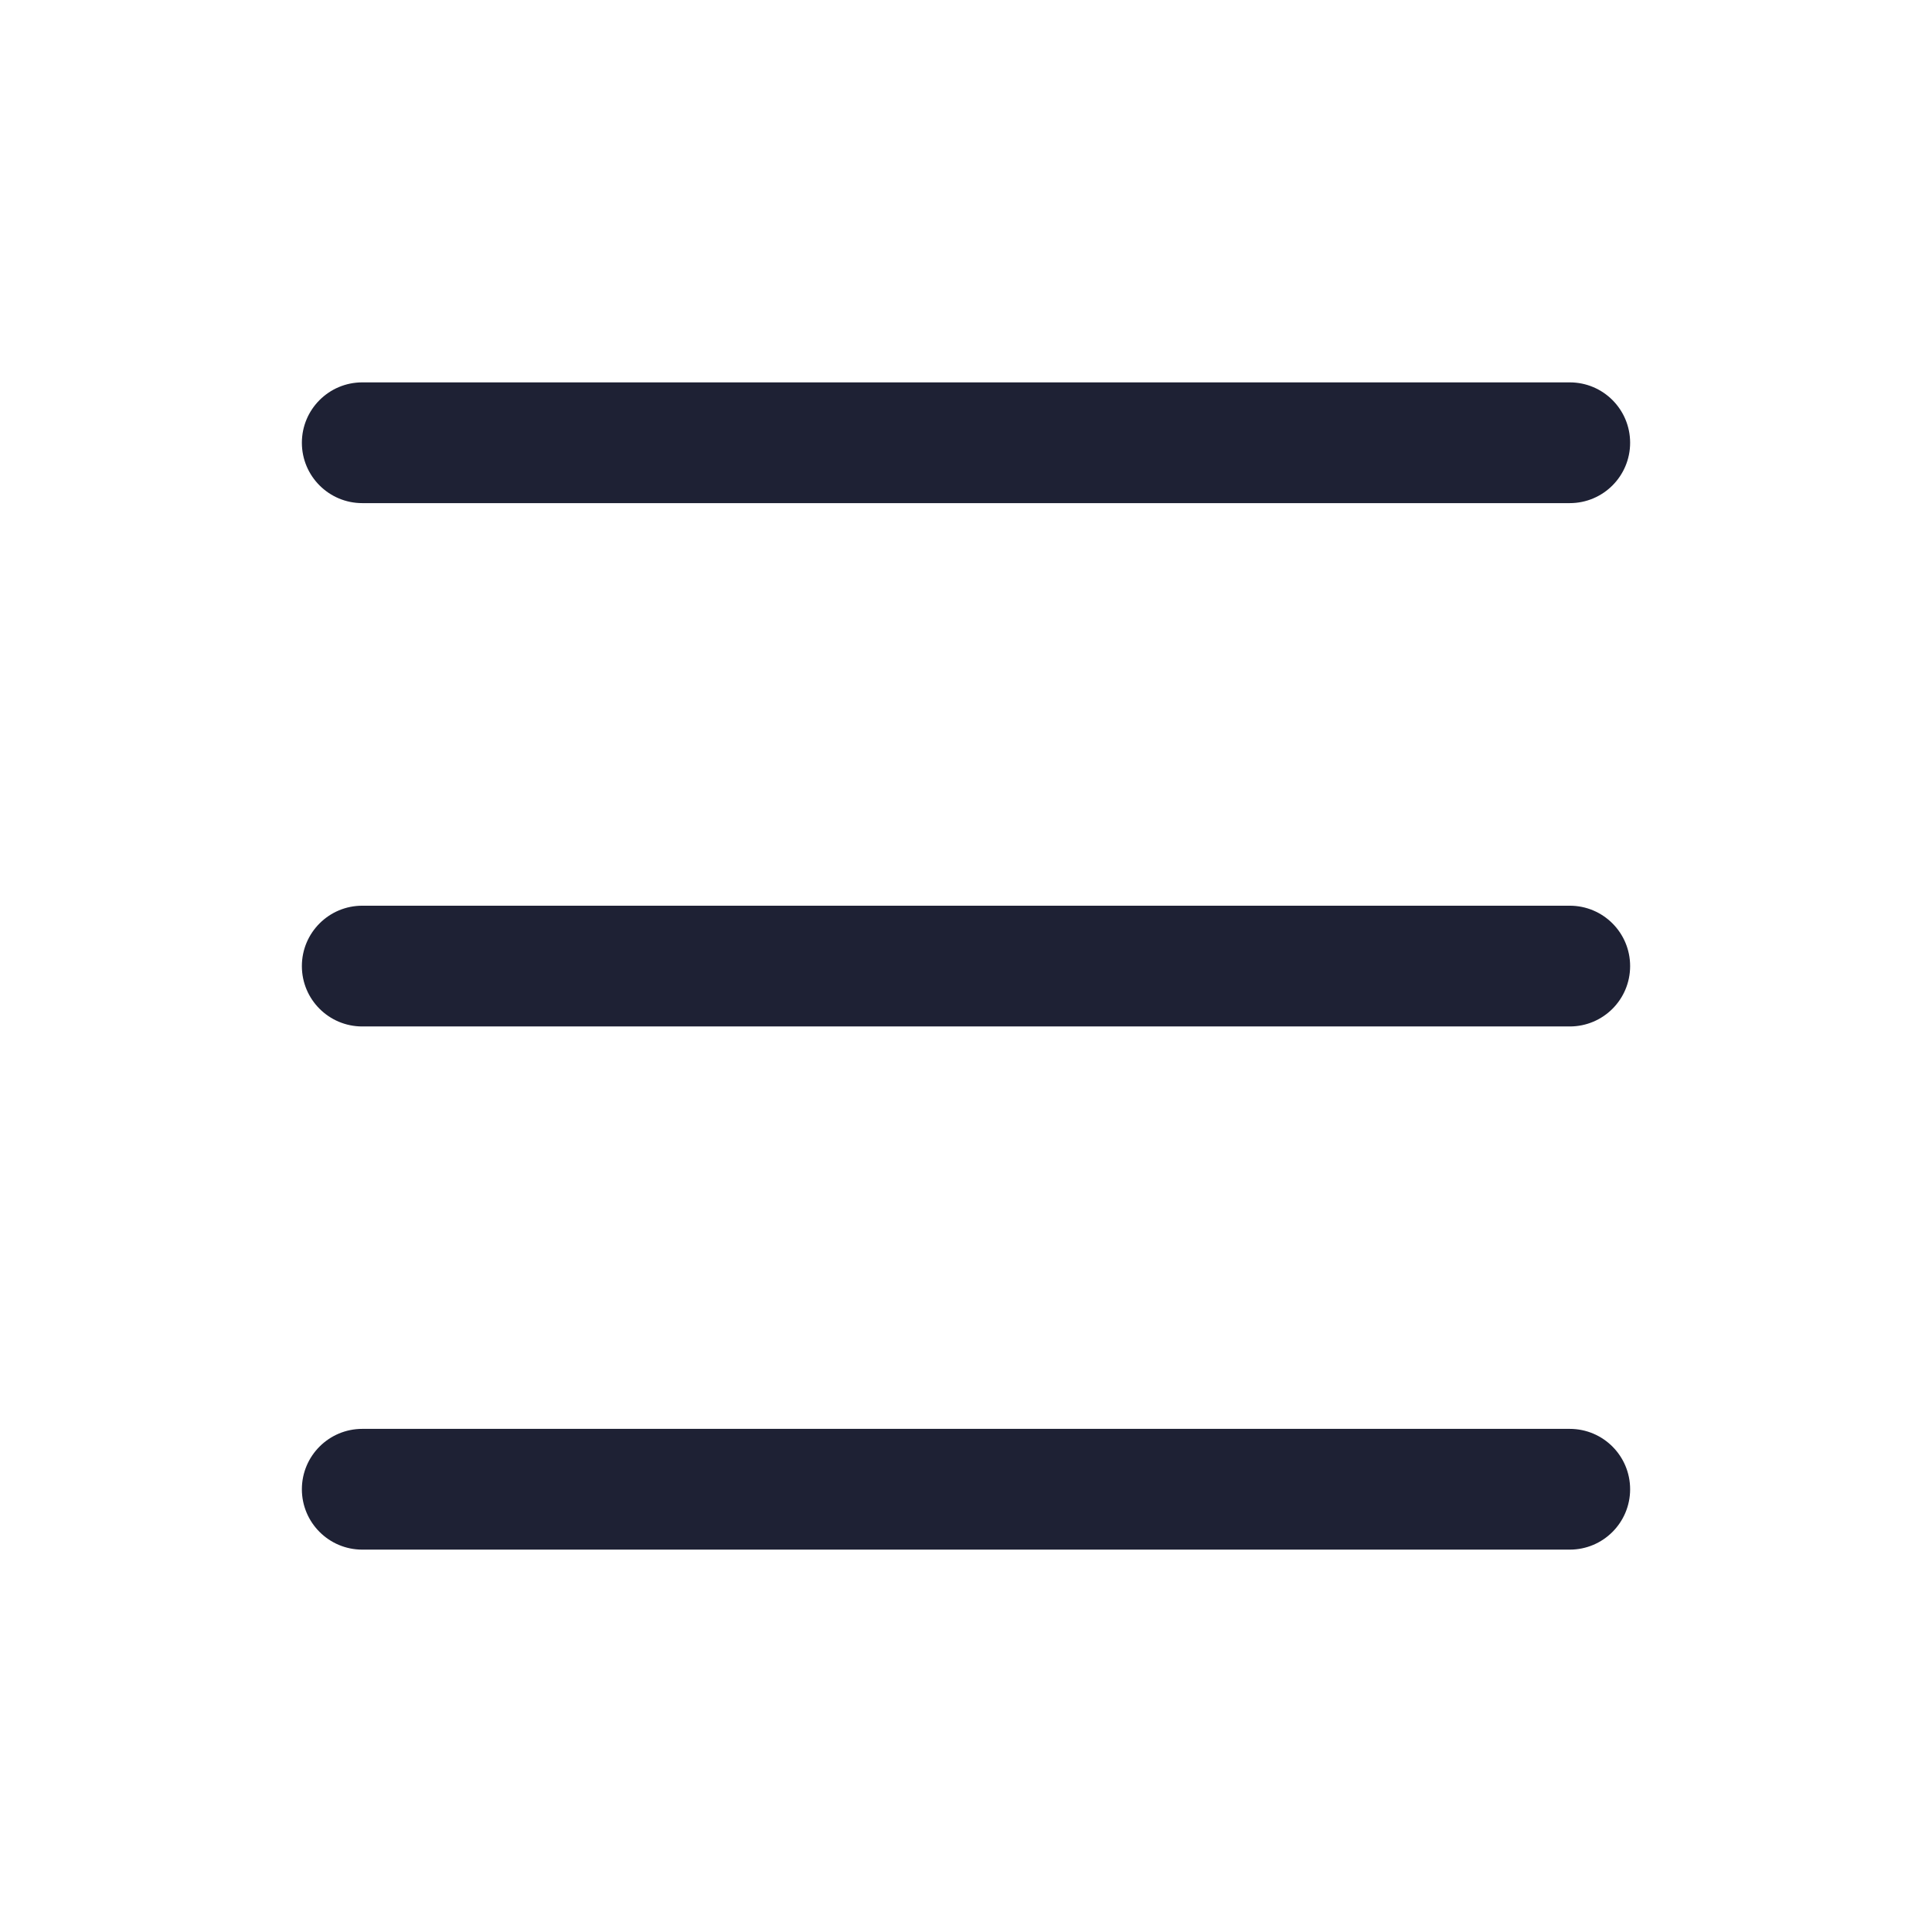
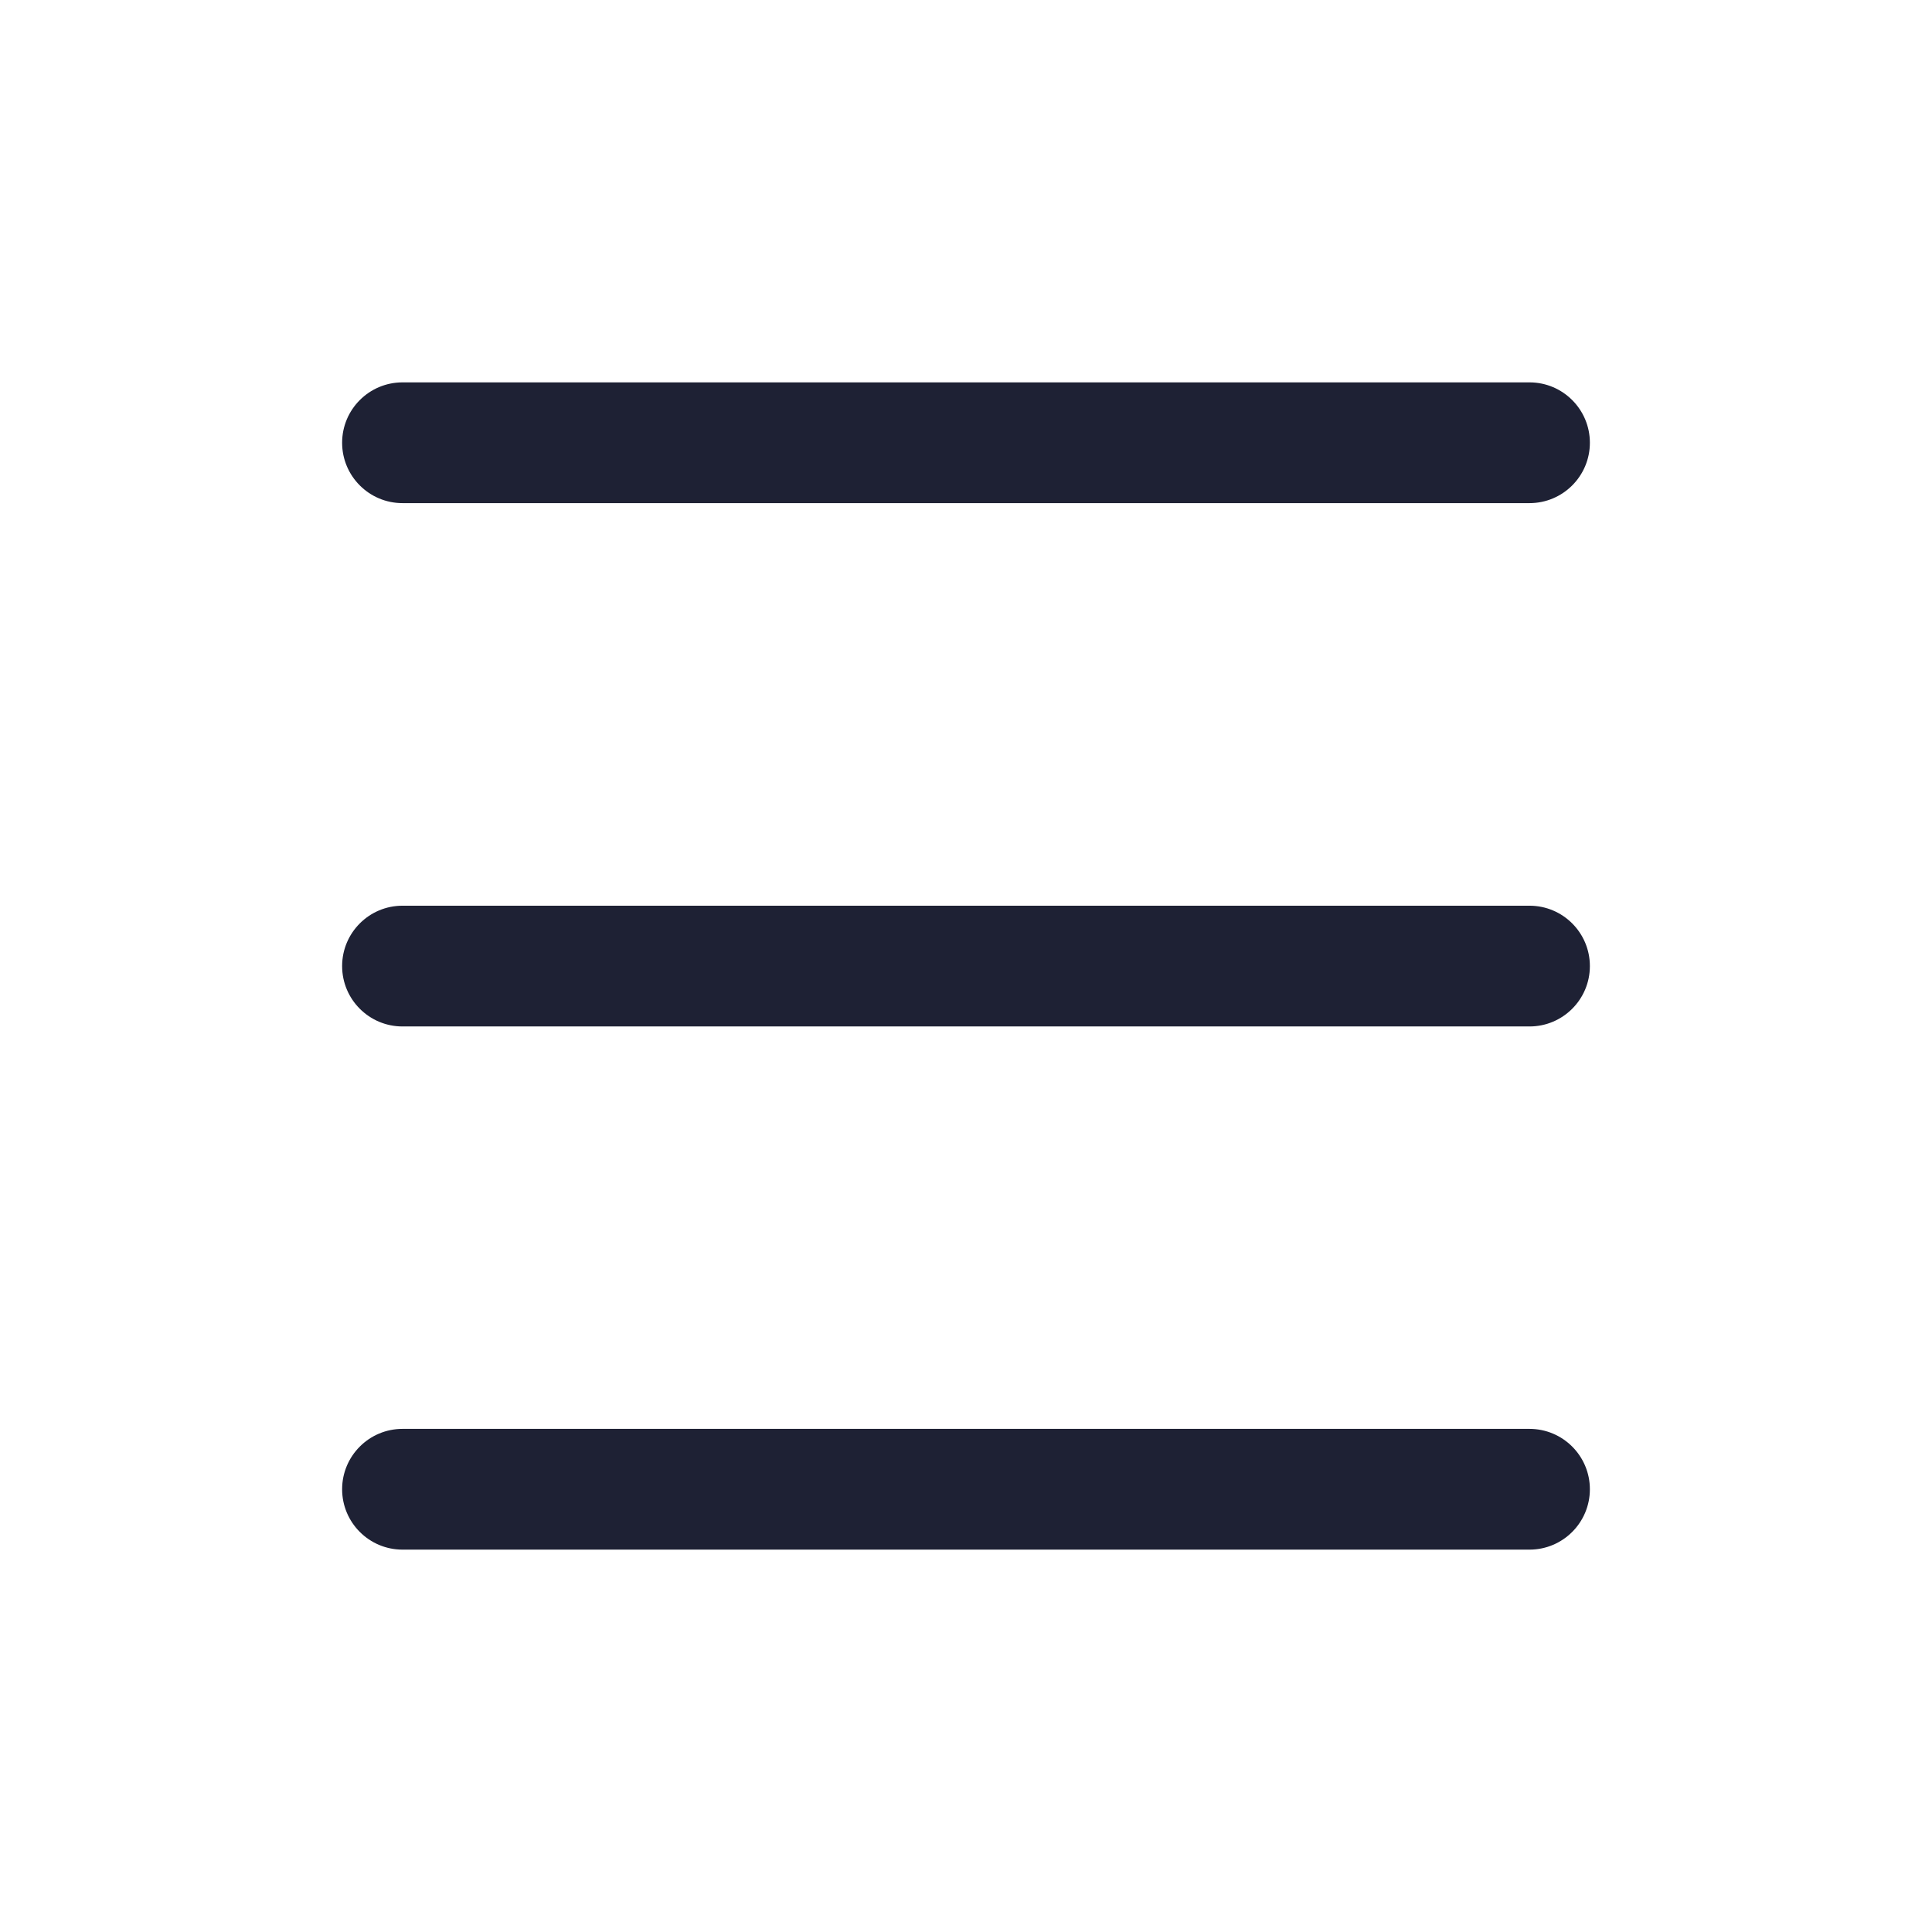
<svg xmlns="http://www.w3.org/2000/svg" width="24" height="24" viewBox="0 0 24 24" fill="none">
-   <path fill-rule="evenodd" clip-rule="evenodd" d="M3.75 5.5C3.75 5.086 4.086 4.75 4.5 4.75L19.5 4.75C19.915 4.75 20.25 5.086 20.25 5.5C20.25 5.914 19.915 6.25 19.5 6.25L4.5 6.25C4.086 6.25 3.75 5.914 3.75 5.5ZM3.75 12.001C3.75 11.587 4.086 11.251 4.5 11.251L19.5 11.251C19.915 11.251 20.25 11.587 20.25 12.001C20.25 12.416 19.915 12.751 19.5 12.751L4.5 12.751C4.086 12.751 3.75 12.416 3.75 12.001ZM4.5 17.75C4.086 17.75 3.75 18.086 3.75 18.5C3.75 18.914 4.086 19.25 4.5 19.25H19.5C19.915 19.25 20.25 18.914 20.25 18.5C20.25 18.086 19.915 17.75 19.5 17.75H4.5Z" fill="#1E2134" />
+   <path fill-rule="evenodd" clip-rule="evenodd" d="M4.25 5.5C4.25 5.086 4.586 4.75 5 4.75L19 4.75C19.414 4.75 19.75 5.086 19.75 5.5C19.75 5.914 19.414 6.25 19 6.25L5 6.25C4.586 6.25 4.25 5.914 4.25 5.5ZM4.25 12.001C4.25 11.587 4.586 11.251 5 11.251L19 11.251C19.414 11.251 19.75 11.587 19.75 12.001C19.75 12.415 19.414 12.751 19 12.751L5 12.751C4.586 12.751 4.25 12.415 4.25 12.001ZM5 17.75C4.586 17.75 4.25 18.086 4.25 18.5C4.25 18.914 4.586 19.25 5 19.25H19C19.414 19.25 19.75 18.914 19.75 18.5C19.75 18.086 19.414 17.75 19 17.75H5Z" fill="#1E2134" />
</svg>
